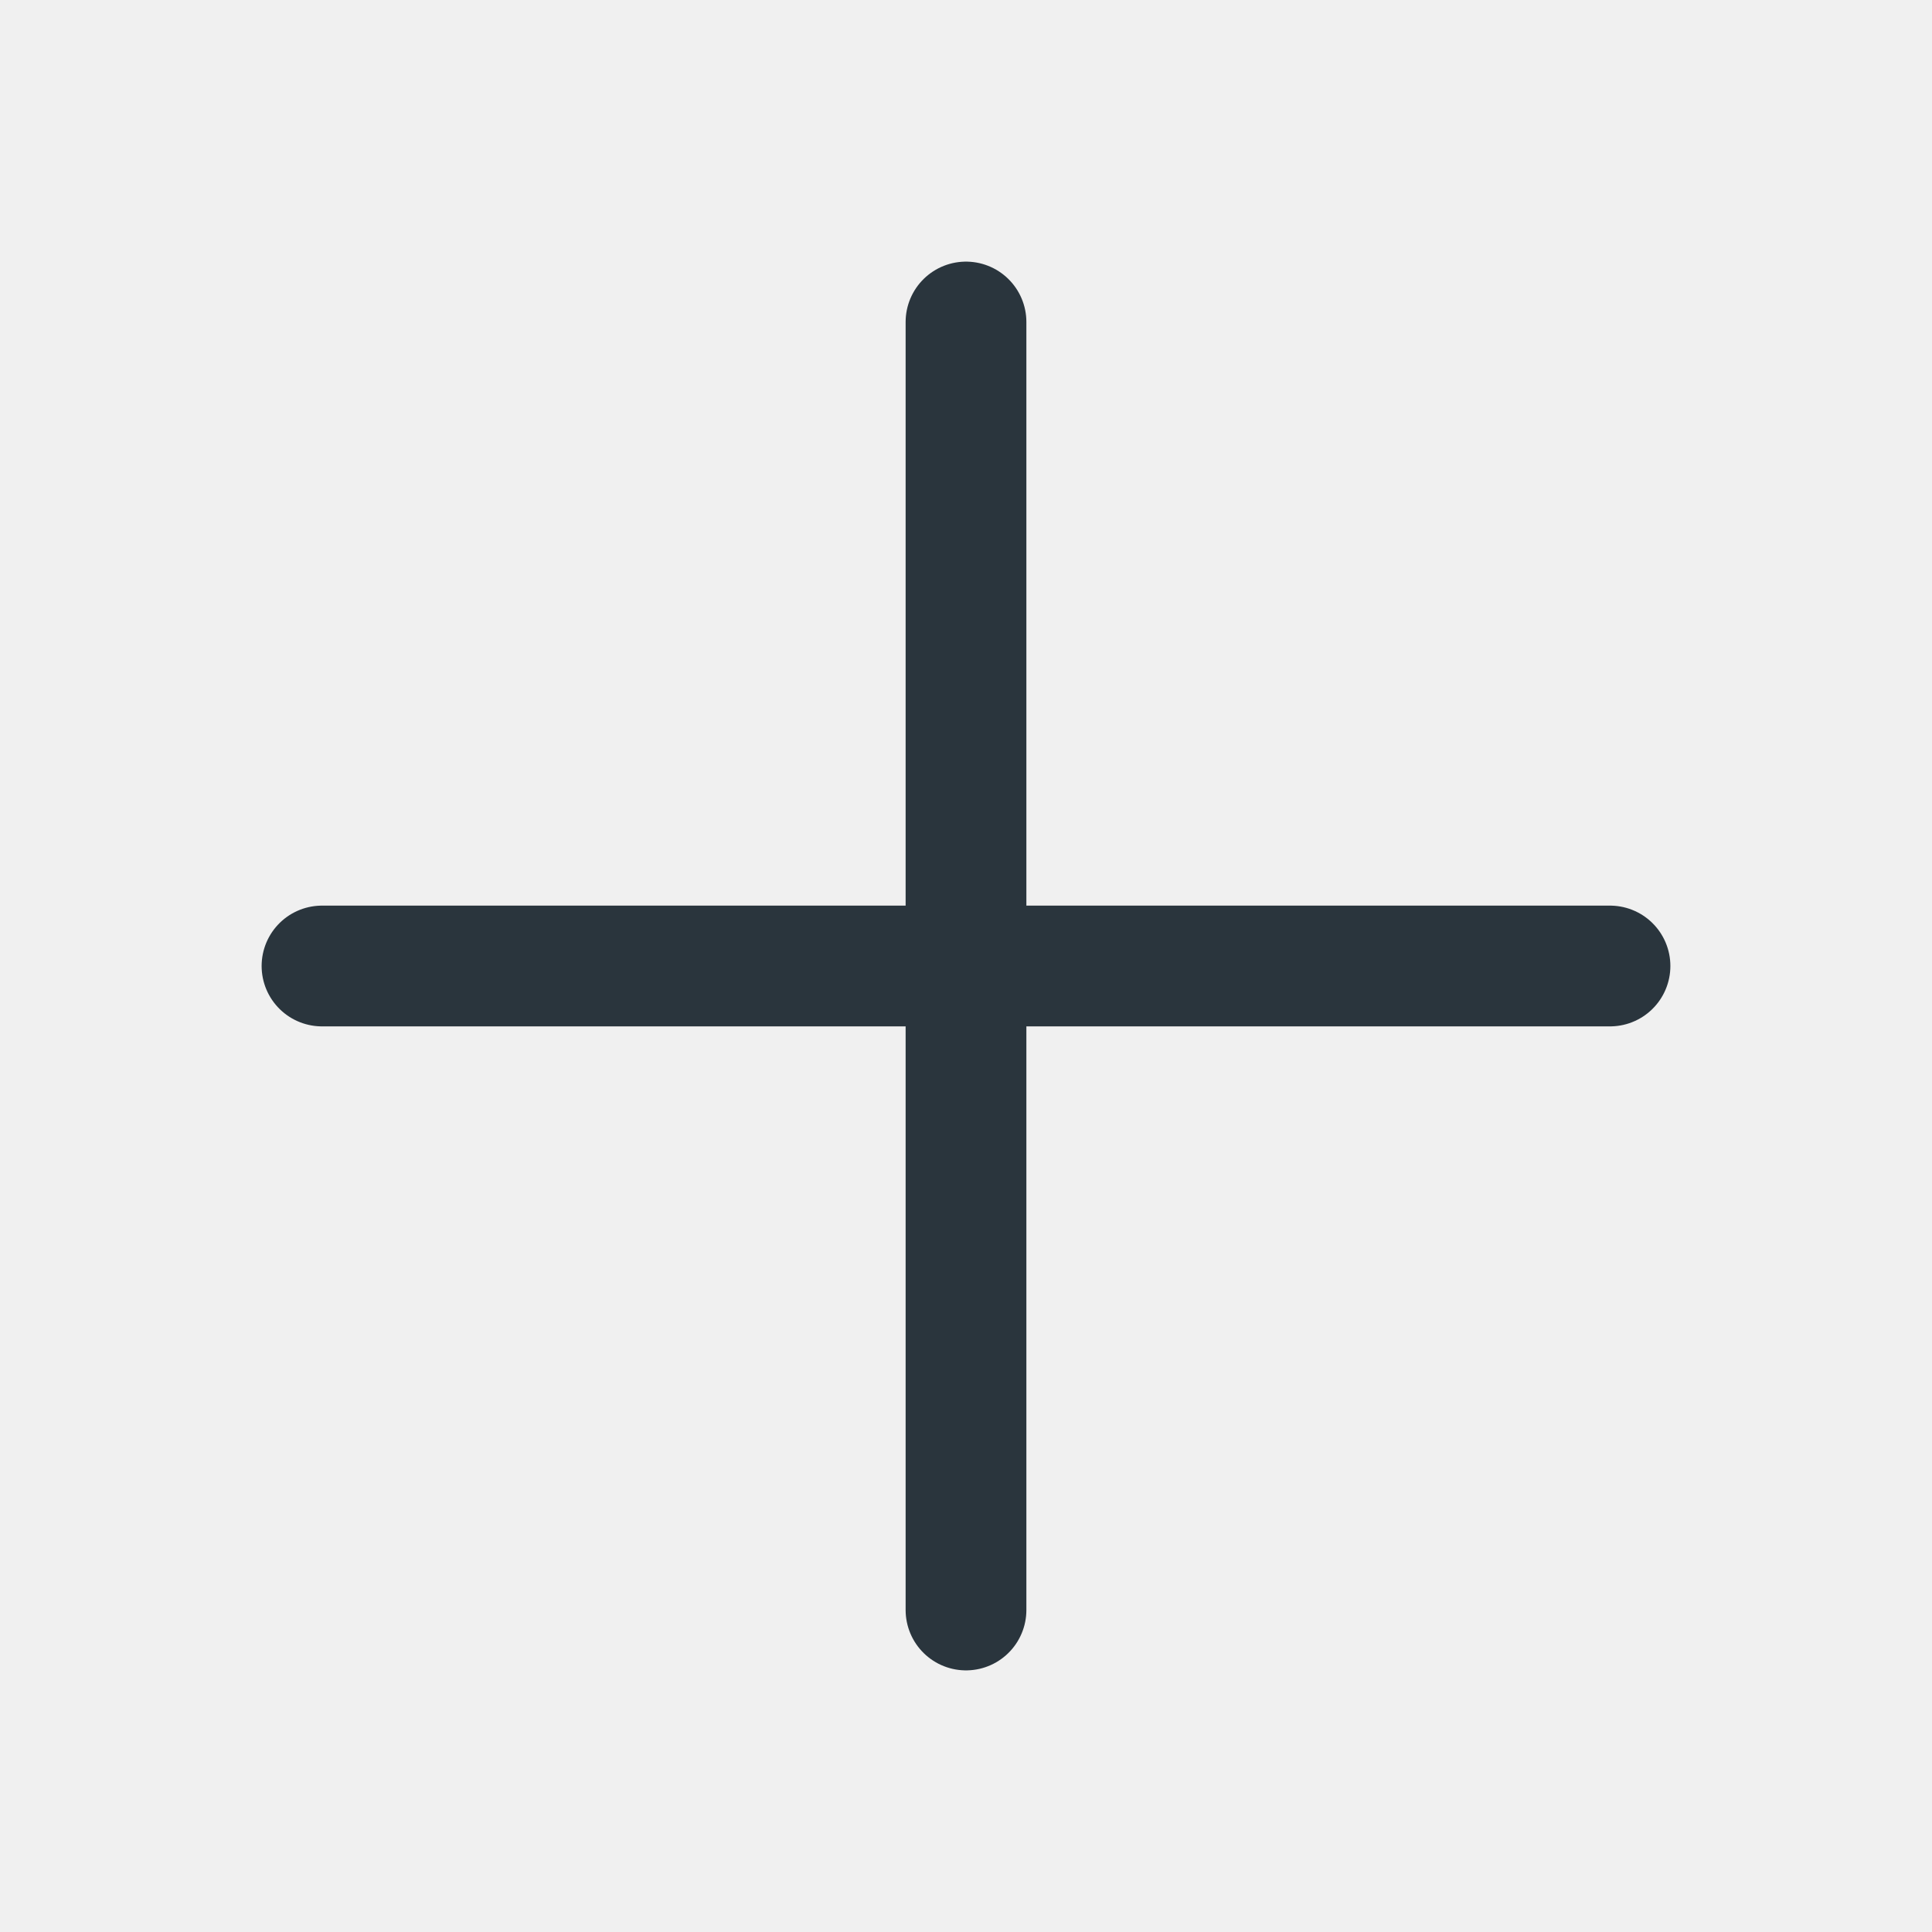
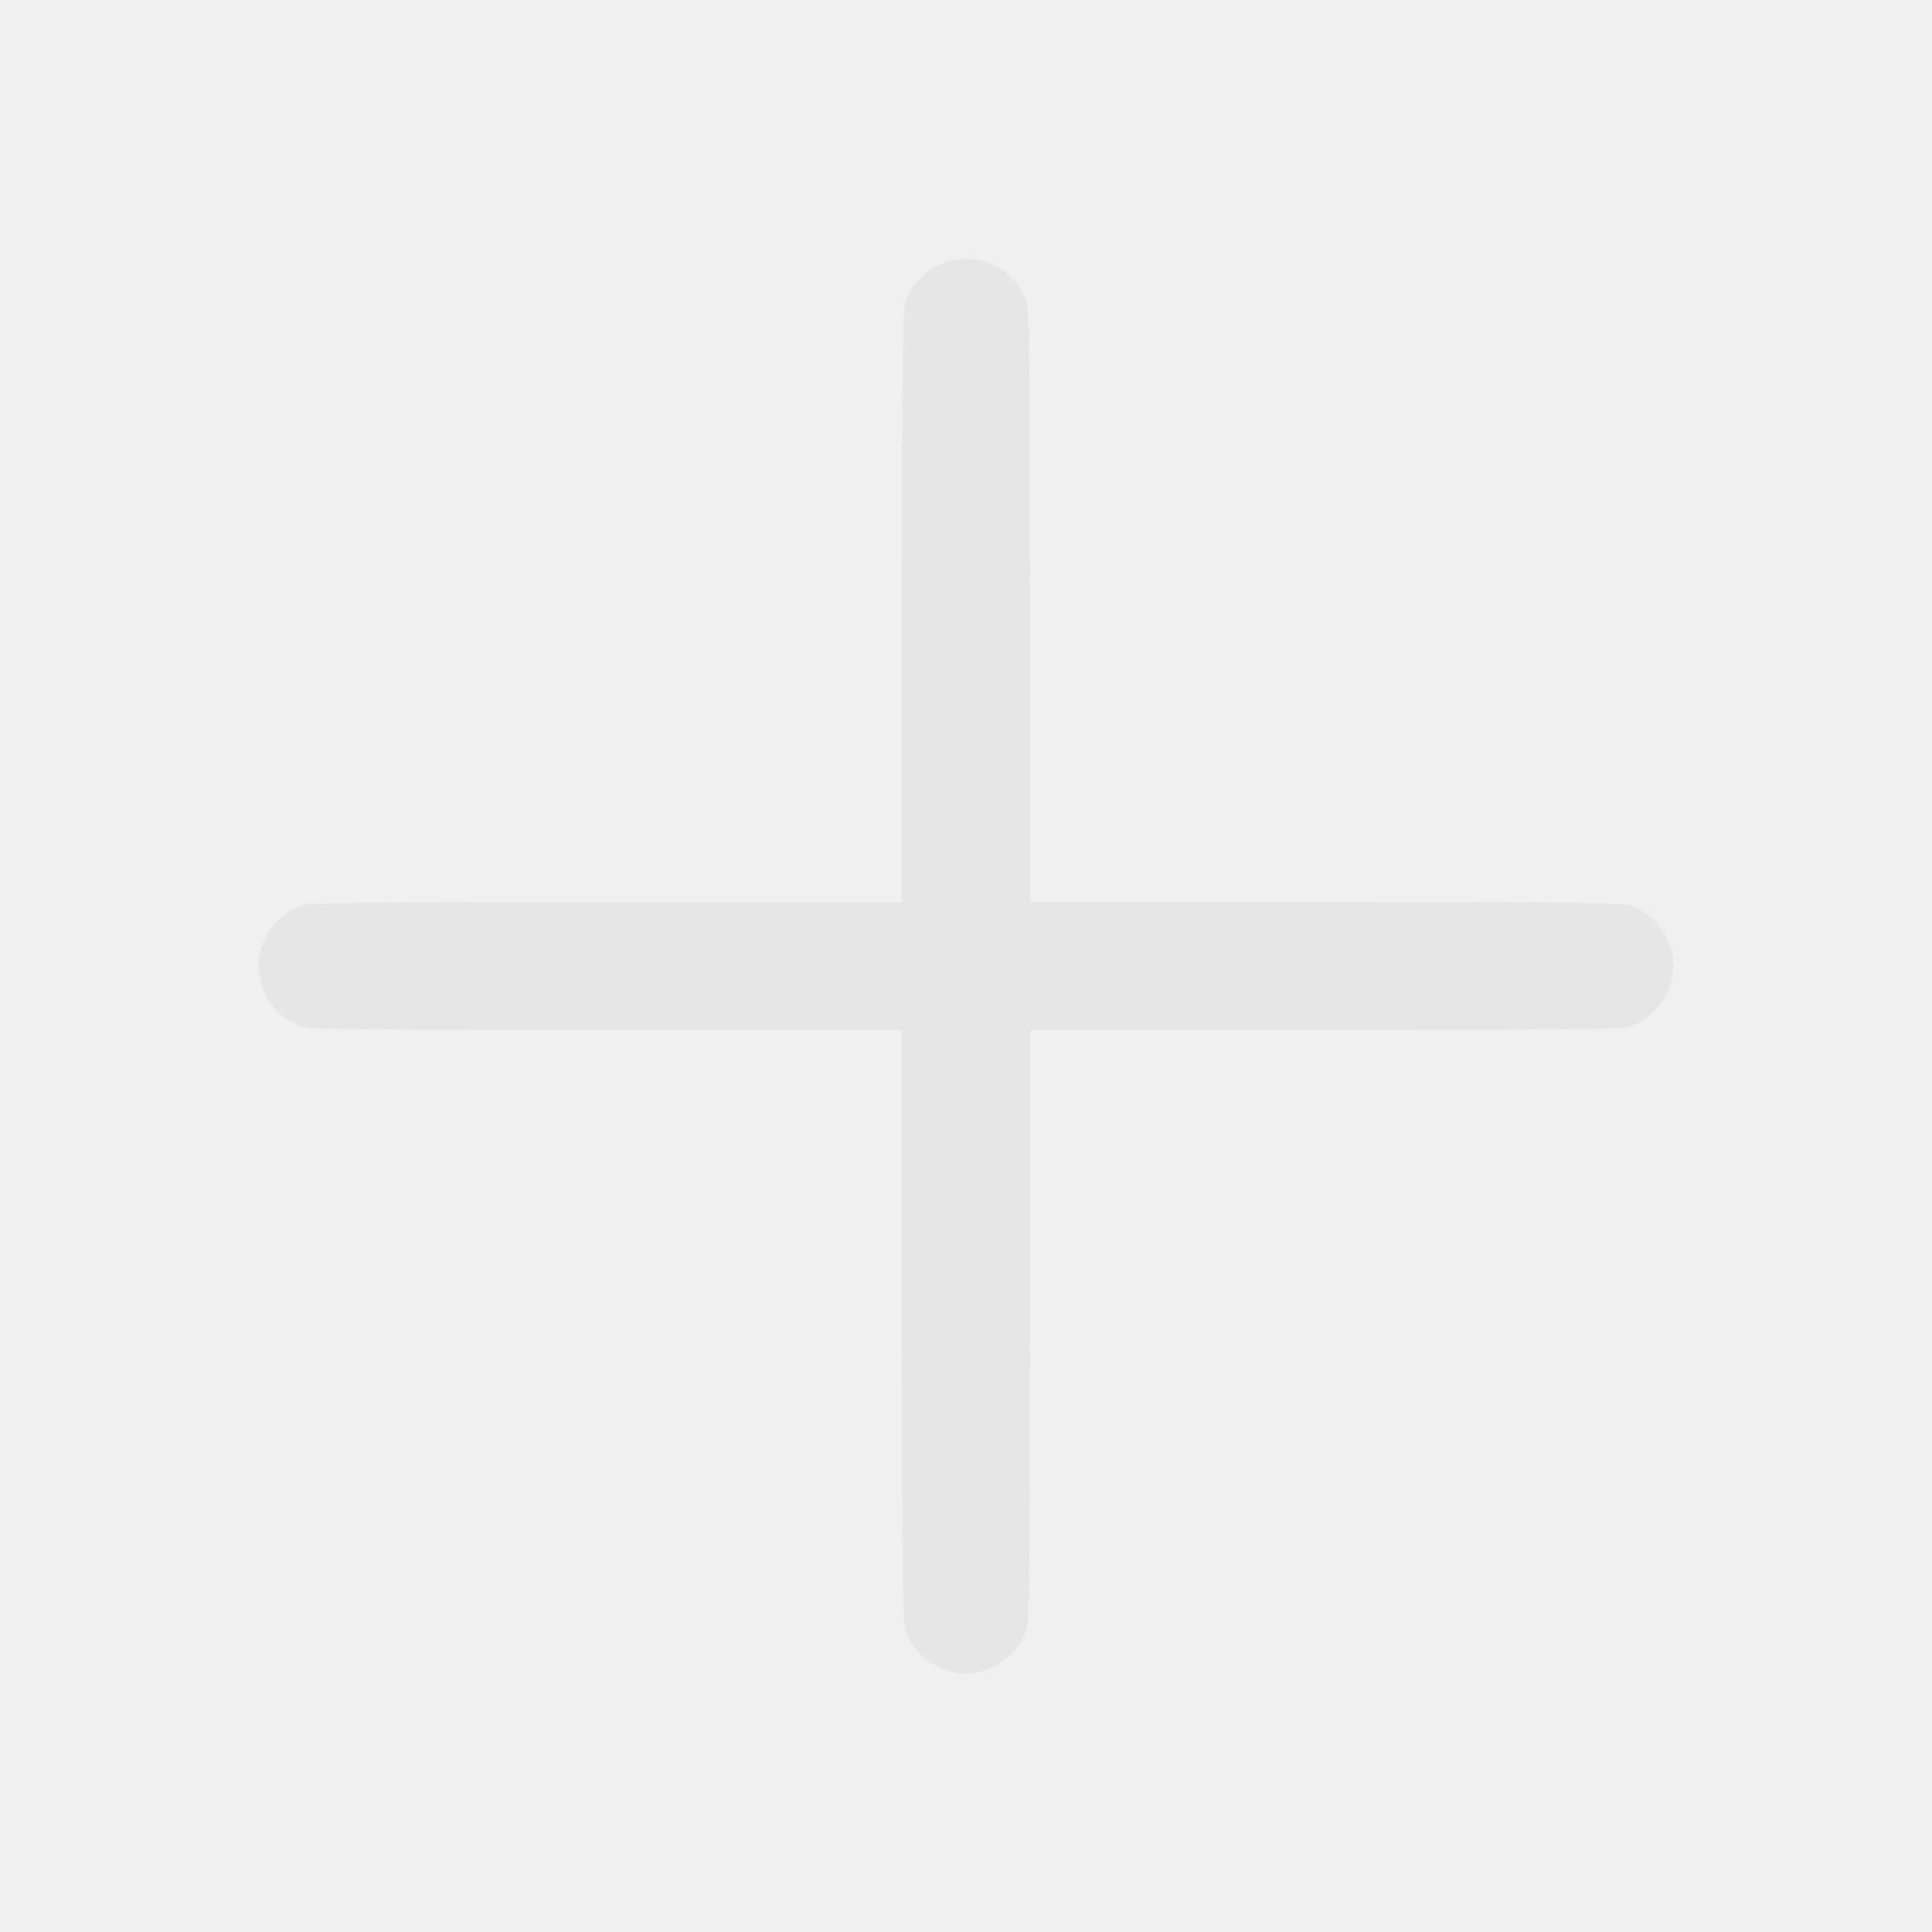
- <svg xmlns="http://www.w3.org/2000/svg" fill="none" height="24" viewBox="0 0 24 24" width="24">
-   <g stroke="#2a353d" stroke-linecap="round" stroke-linejoin="round" stroke-width="1.5">
-     <path d="m12 4v16" />
-     <path d="m4 12h16" />
+ <svg xmlns="http://www.w3.org/2000/svg" fill="none" height="24" viewBox="0 0 24 24" width="24" version="1.1" id="svg8">
+   <defs id="defs12" />
+   <g stroke="#2a353d" stroke-linecap="round" stroke-linejoin="round" stroke-width="1.5" id="g6" style="fill:#ffffff">
+     <path d="m12 4v16" id="path2" style="fill:#ffffff" />
+     <path d="m4 12h16" id="path4" style="fill:#ffffff" />
  </g>
+   <path style="fill:#e6e6e6;stroke:#e6e6e6;stroke-width:0.126;stroke-linecap:round;stroke-opacity:1" d="m 11.85,20.715 c -0.259,-0.065 -0.475,-0.263 -0.546,-0.501 -0.028,-0.092 -0.038,-1.145 -0.038,-3.803 V 12.734 H 7.589 c -2.658,0 -3.711,-0.011 -3.803,-0.038 C 3.489,12.607 3.277,12.318 3.277,12 c 0,-0.318 0.212,-0.607 0.509,-0.696 0.092,-0.028 1.145,-0.038 3.803,-0.038 H 11.266 V 7.589 c 0,-2.658 0.011,-3.711 0.038,-3.803 0.089,-0.297 0.379,-0.509 0.696,-0.509 0.318,0 0.607,0.212 0.696,0.509 0.028,0.092 0.038,1.145 0.038,3.803 v 3.676 h 3.676 c 2.658,0 3.711,0.011 3.803,0.038 0.297,0.089 0.509,0.379 0.509,0.696 0,0.318 -0.212,0.607 -0.509,0.696 -0.092,0.028 -1.145,0.038 -3.803,0.038 h -3.676 v 3.676 c 0,2.658 -0.011,3.711 -0.038,3.803 -0.103,0.343 -0.512,0.585 -0.846,0.501 z" id="path1330" />
</svg>
